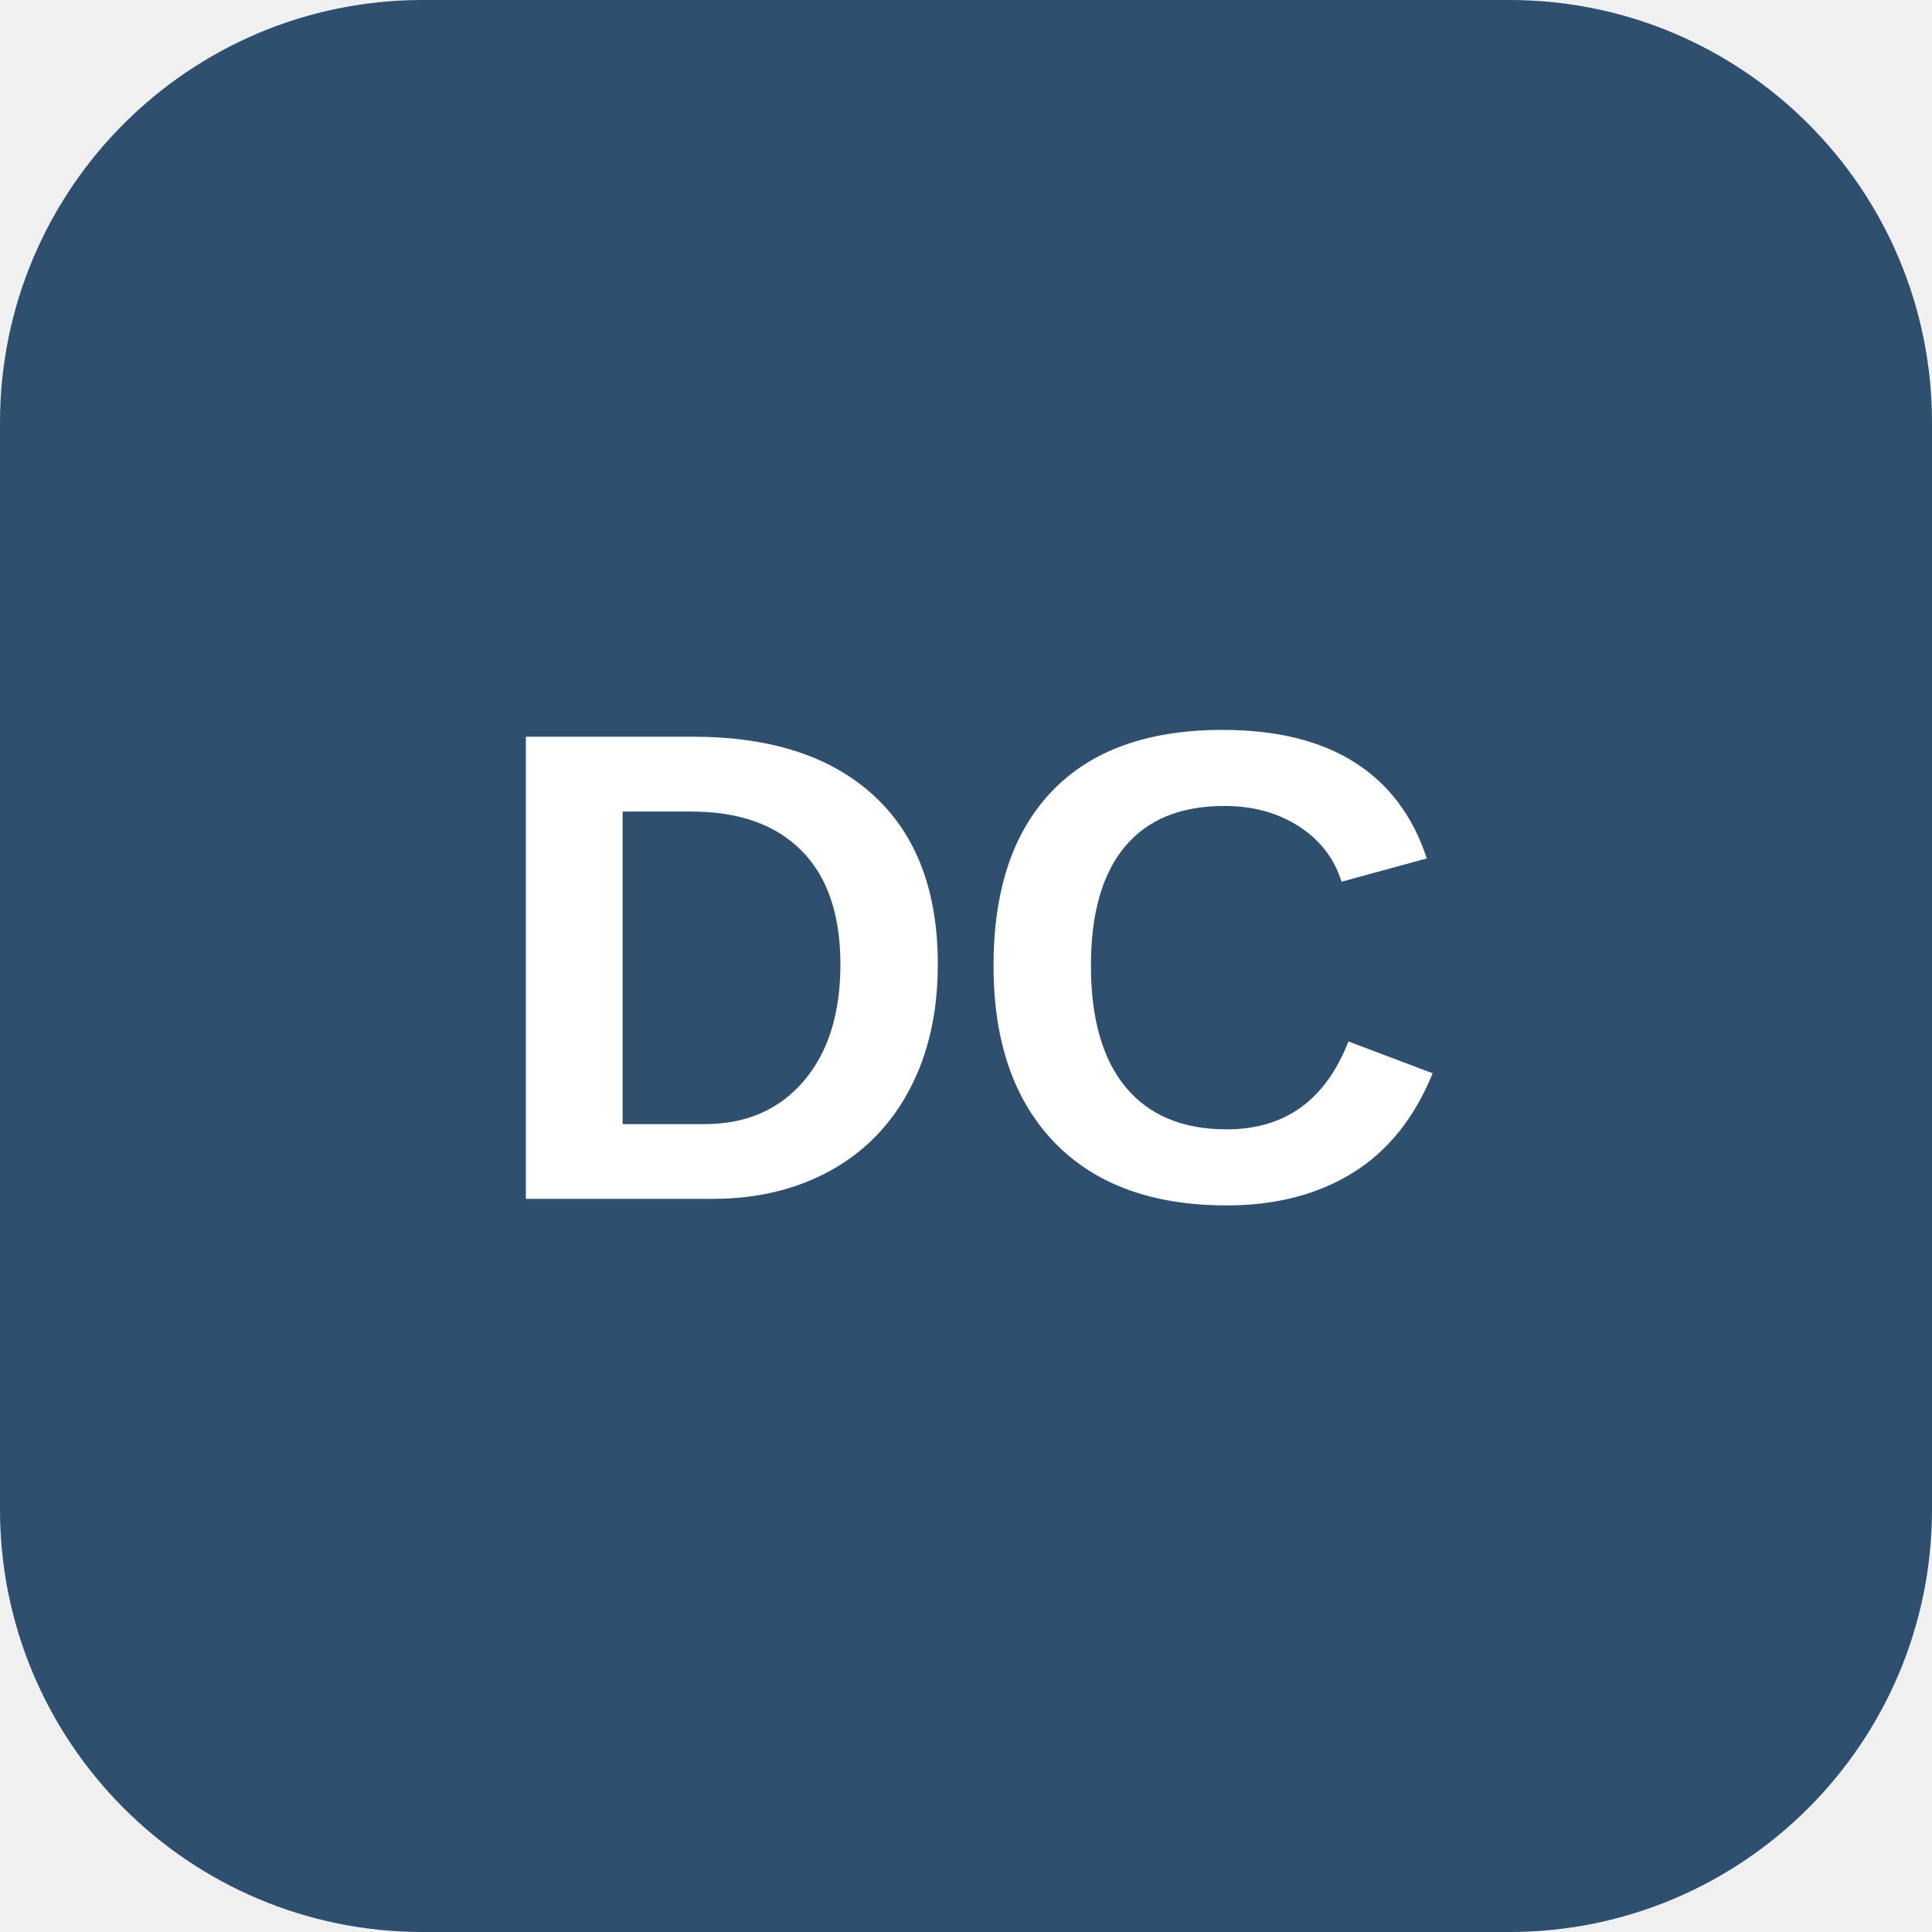
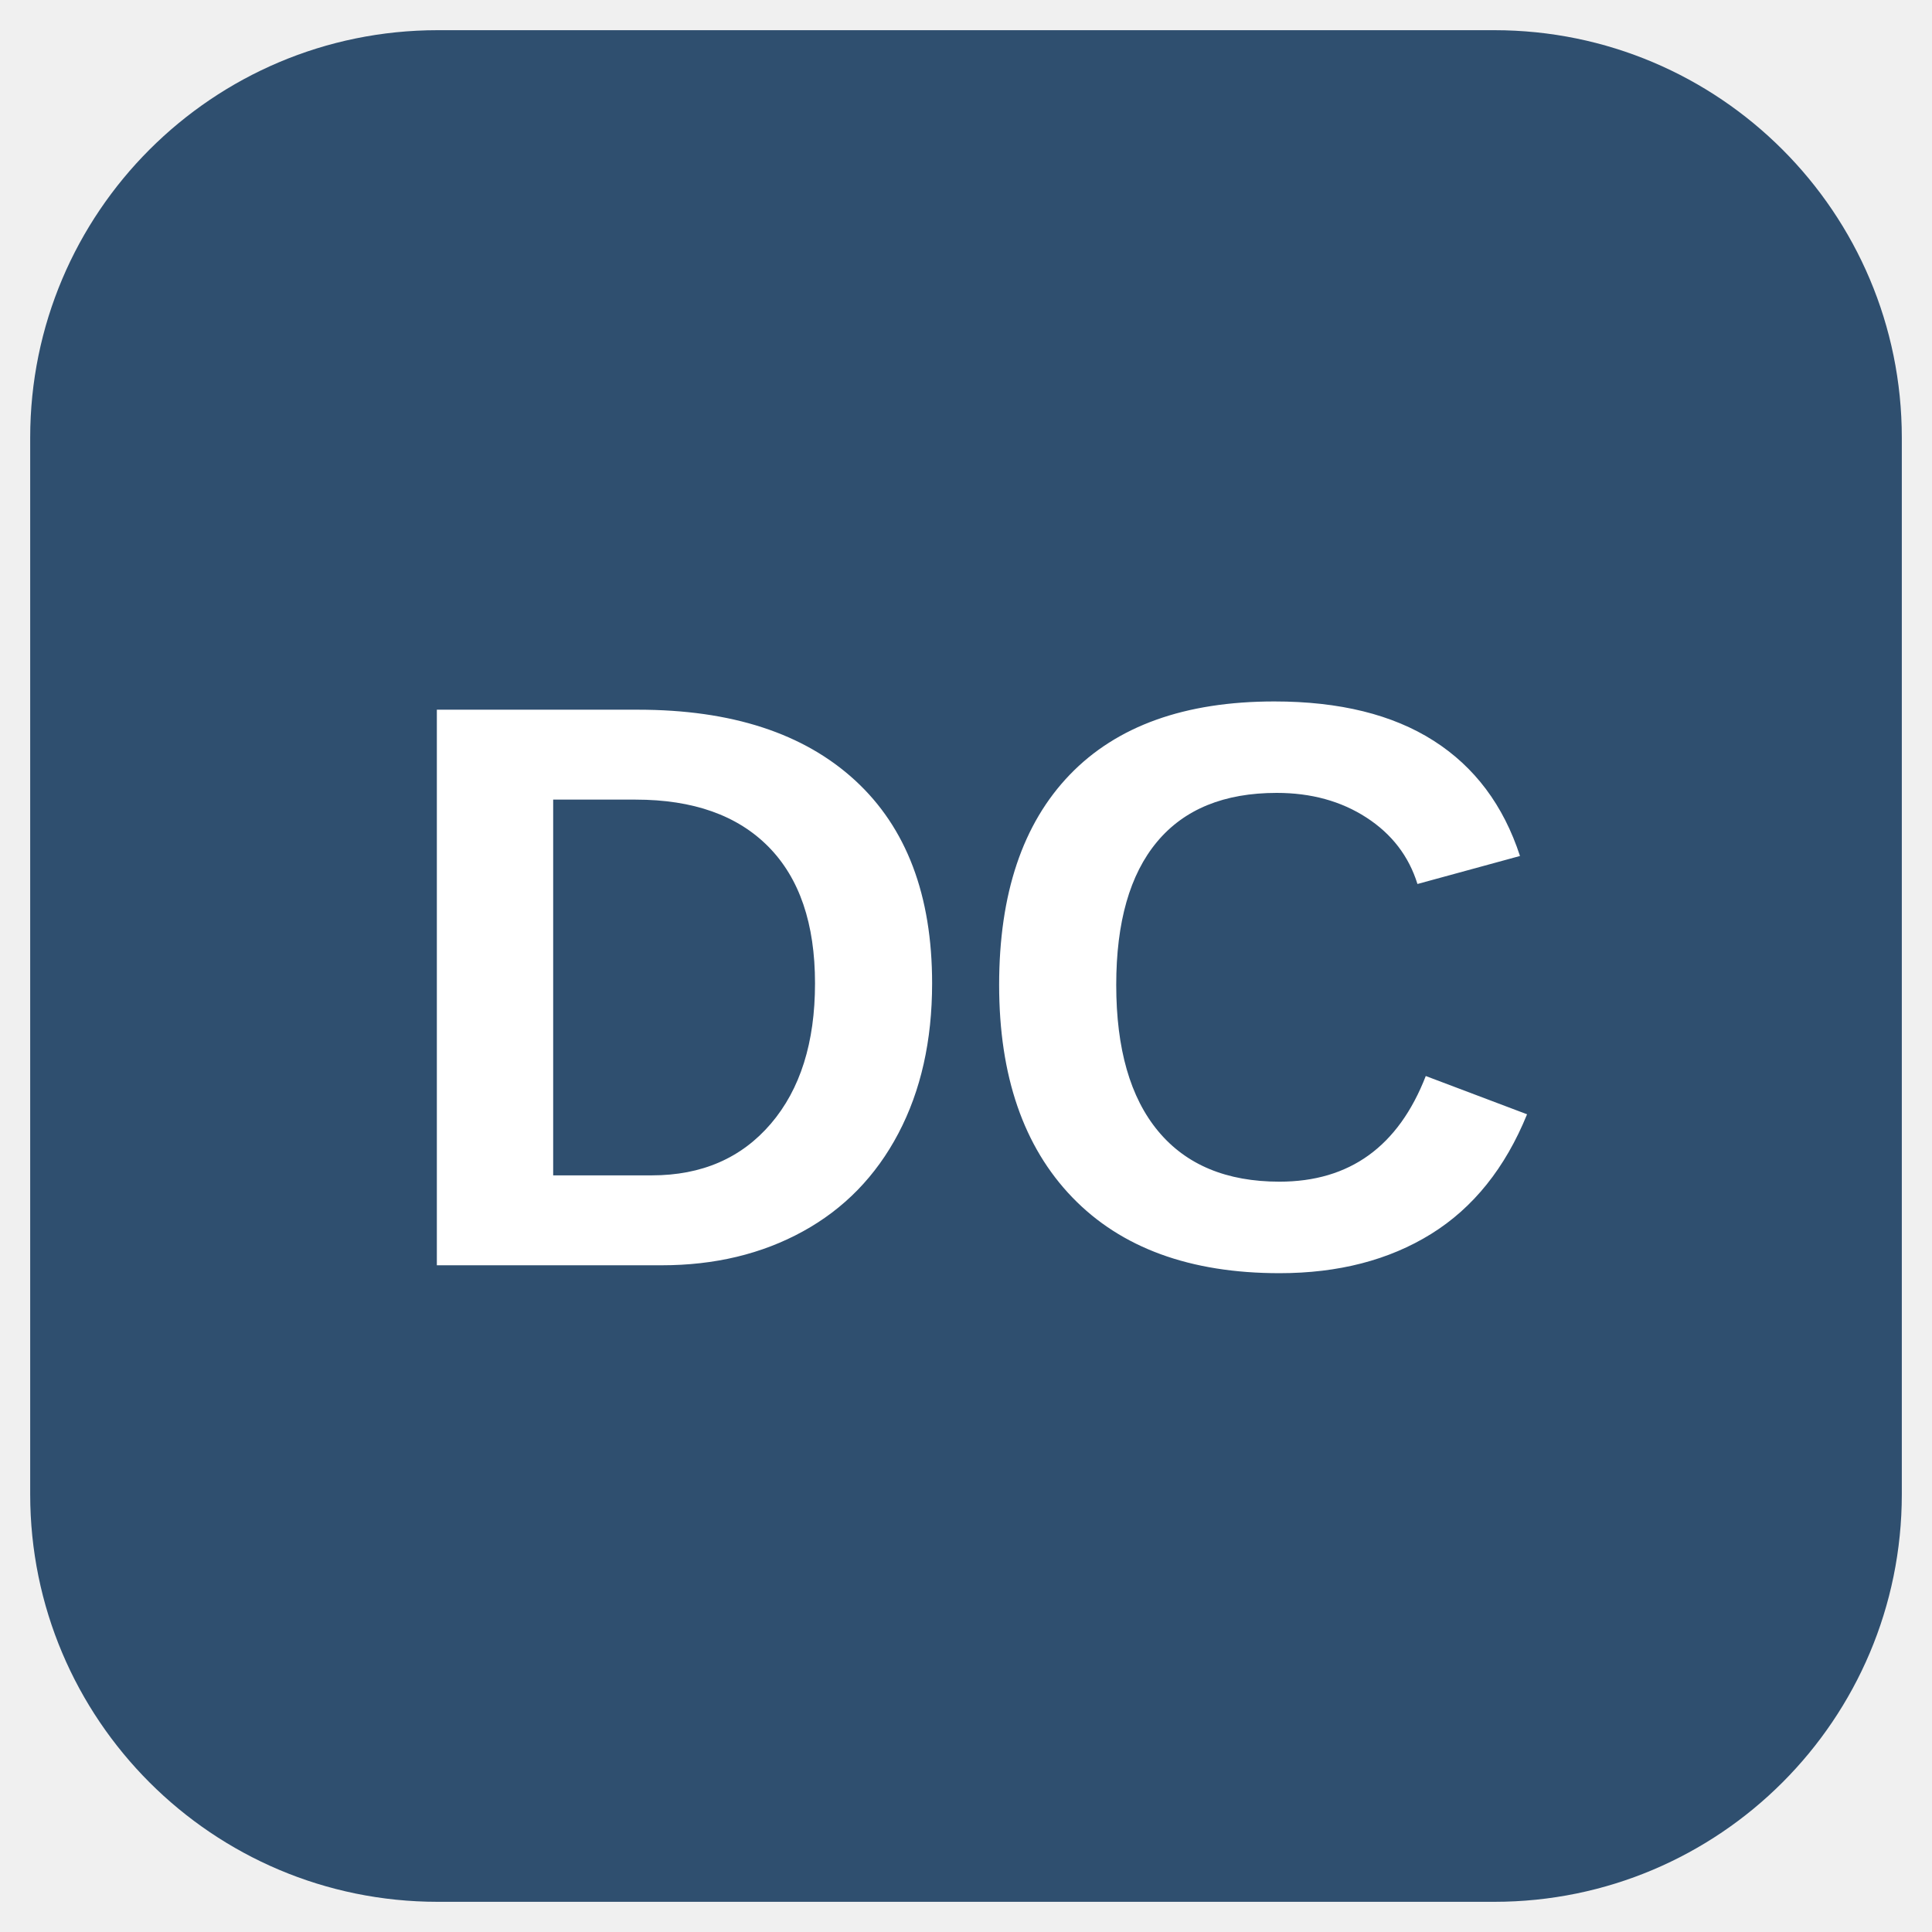
<svg xmlns="http://www.w3.org/2000/svg" width="512" height="512" viewBox="0 0 512 512" role="img" aria-label="Daily Closing icon">
-   <rect width="512" height="512" rx="112" fill="#2F4F6F" />
-   <text x="50%" y="50%" fill="#FFFFFF" font-family="-apple-system, BlinkMacSystemFont, 'Segoe UI', Arial, sans-serif" font-size="178" font-weight="800" text-anchor="middle" dominant-baseline="central">DC</text>
+   <rect x="8" y="8" width="496" height="496" rx="108" fill="#2F4F6F" />
+   <text x="50%" y="51%" fill="#FFFFFF" font-family="-apple-system, BlinkMacSystemFont, 'Segoe UI', Arial, sans-serif" font-size="214" font-weight="800" text-anchor="middle" dominant-baseline="central">DC</text>
</svg>
